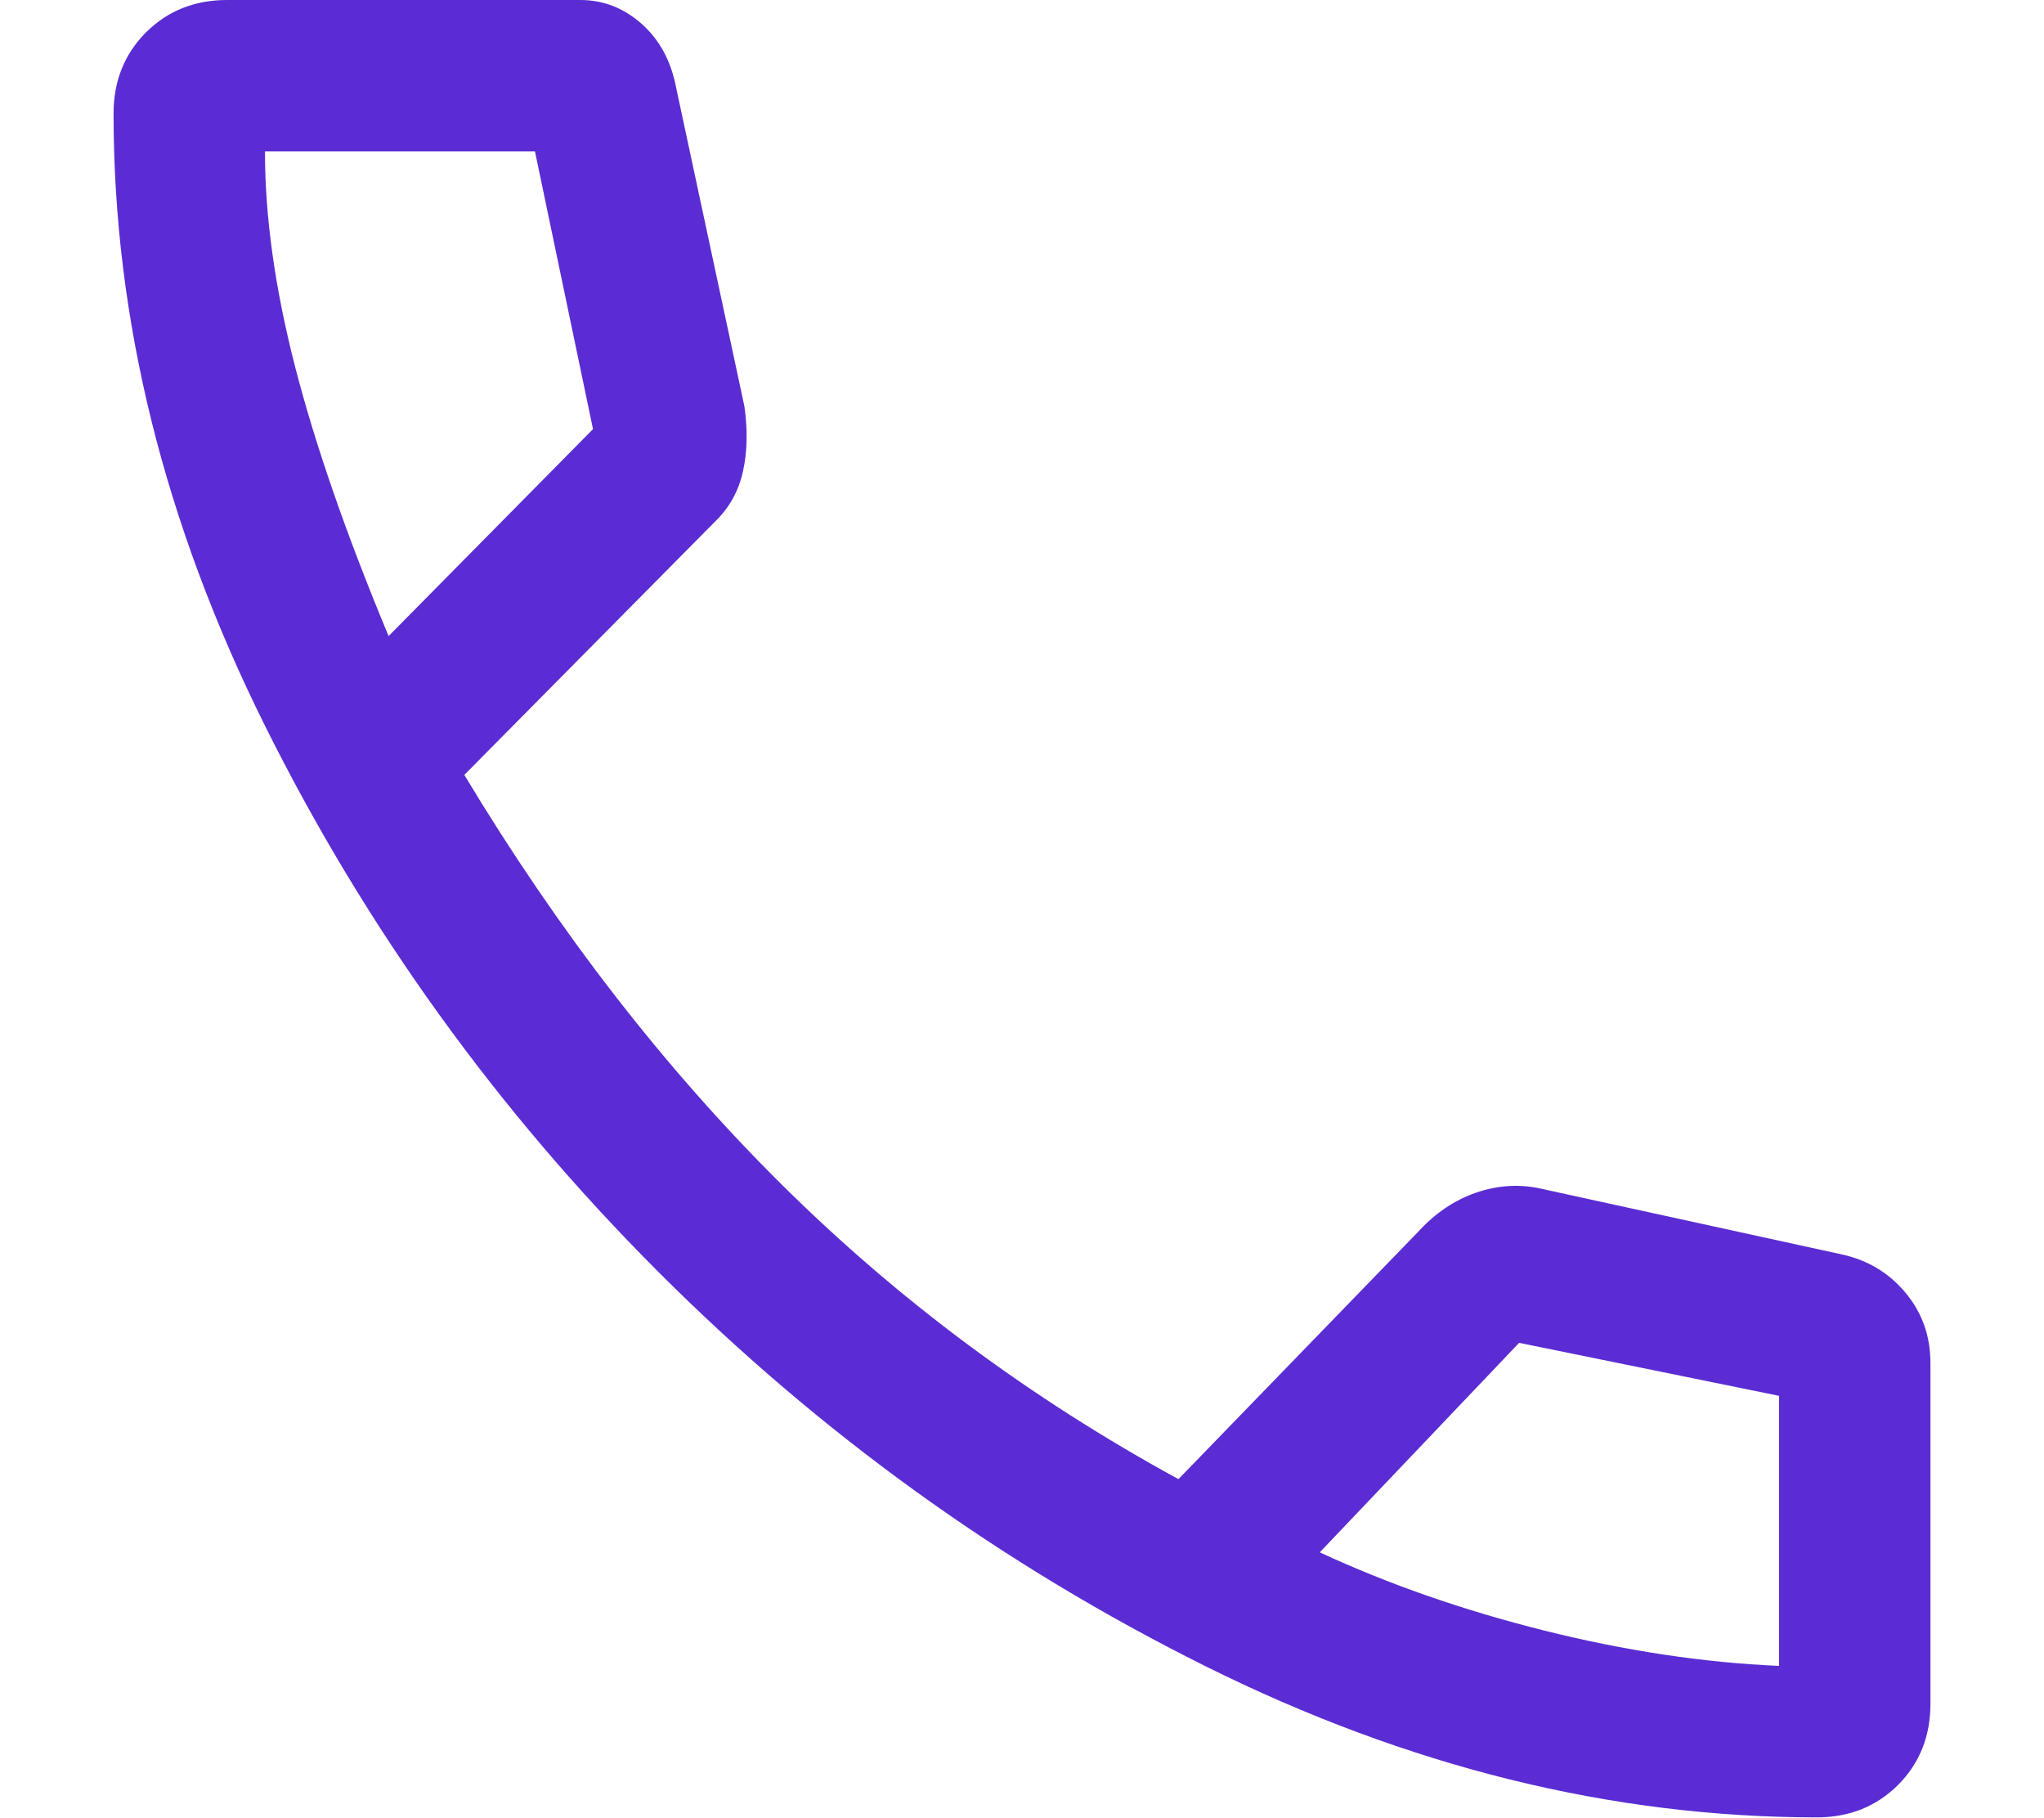
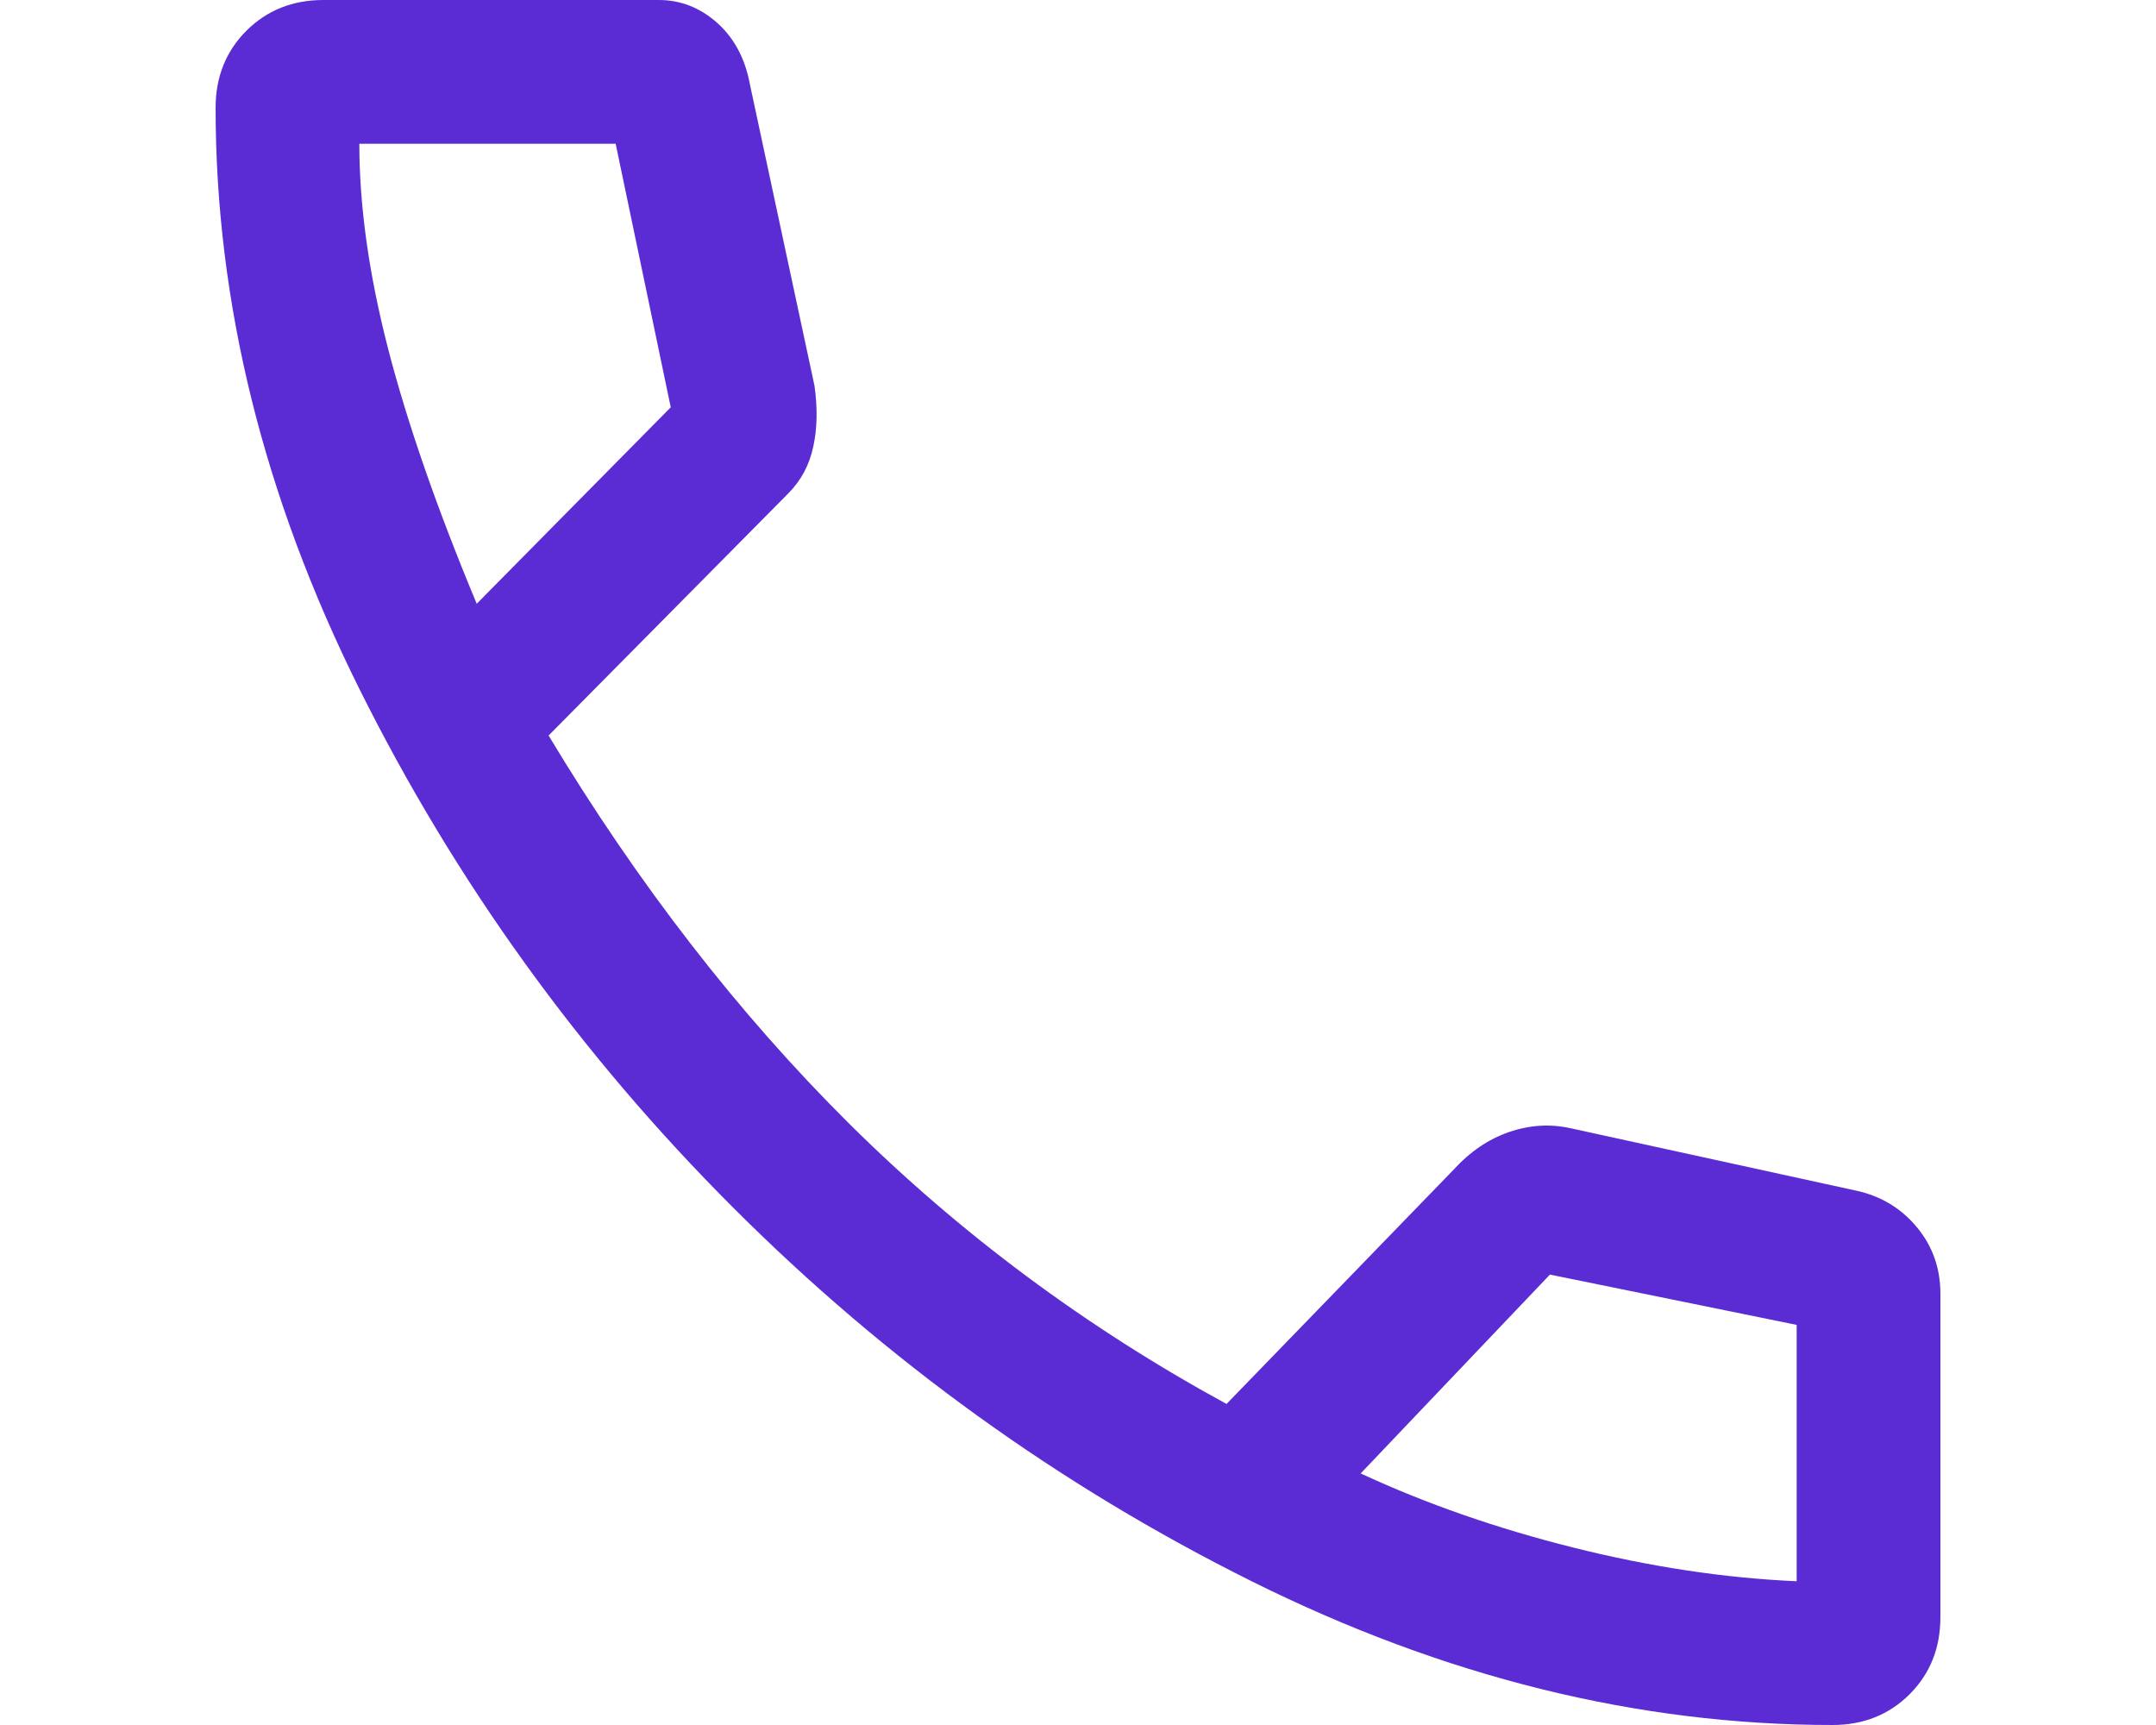
- <svg xmlns="http://www.w3.org/2000/svg" width="18" height="16" viewBox="0 0 18 18" fill="none">
+ <svg xmlns="http://www.w3.org/2000/svg" width="20" height="16" viewBox="0 0 18 18" fill="none">
  <path d="M16.875 18C14.842 18 12.821 17.5 10.812 16.5C8.804 15.5 7 14.2 5.4 12.6C3.8 11 2.5 9.196 1.5 7.188C0.5 5.179 0 3.158 0 1.125C0 0.804 0.107 0.536 0.321 0.321C0.536 0.107 0.804 0 1.125 0H4.625C4.852 0 5.054 0.079 5.233 0.237C5.411 0.396 5.525 0.608 5.575 0.875L6.25 4.025C6.283 4.258 6.279 4.471 6.237 4.662C6.196 4.854 6.108 5.017 5.975 5.15L3.475 7.675C4.408 9.225 5.454 10.575 6.612 11.725C7.771 12.875 9.083 13.85 10.55 14.65L12.925 12.2C13.092 12.017 13.283 11.887 13.5 11.812C13.717 11.738 13.933 11.725 14.15 11.775L17.125 12.425C17.38 12.481 17.59 12.608 17.754 12.805C17.918 13.002 18 13.233 18 13.5V16.875C18 17.196 17.893 17.464 17.679 17.679C17.464 17.893 17.196 18 16.875 18ZM2.725 6.3L4.75 4.25L4.175 1.5H1.5C1.5 2.15 1.6 2.862 1.8 3.638C2 4.412 2.308 5.3 2.725 6.3ZM11.95 15.375C12.633 15.692 13.375 15.95 14.175 16.15C14.975 16.35 15.75 16.467 16.5 16.5V13.825L13.925 13.3L11.95 15.375Z" fill="#5B2CD3" />
</svg>
